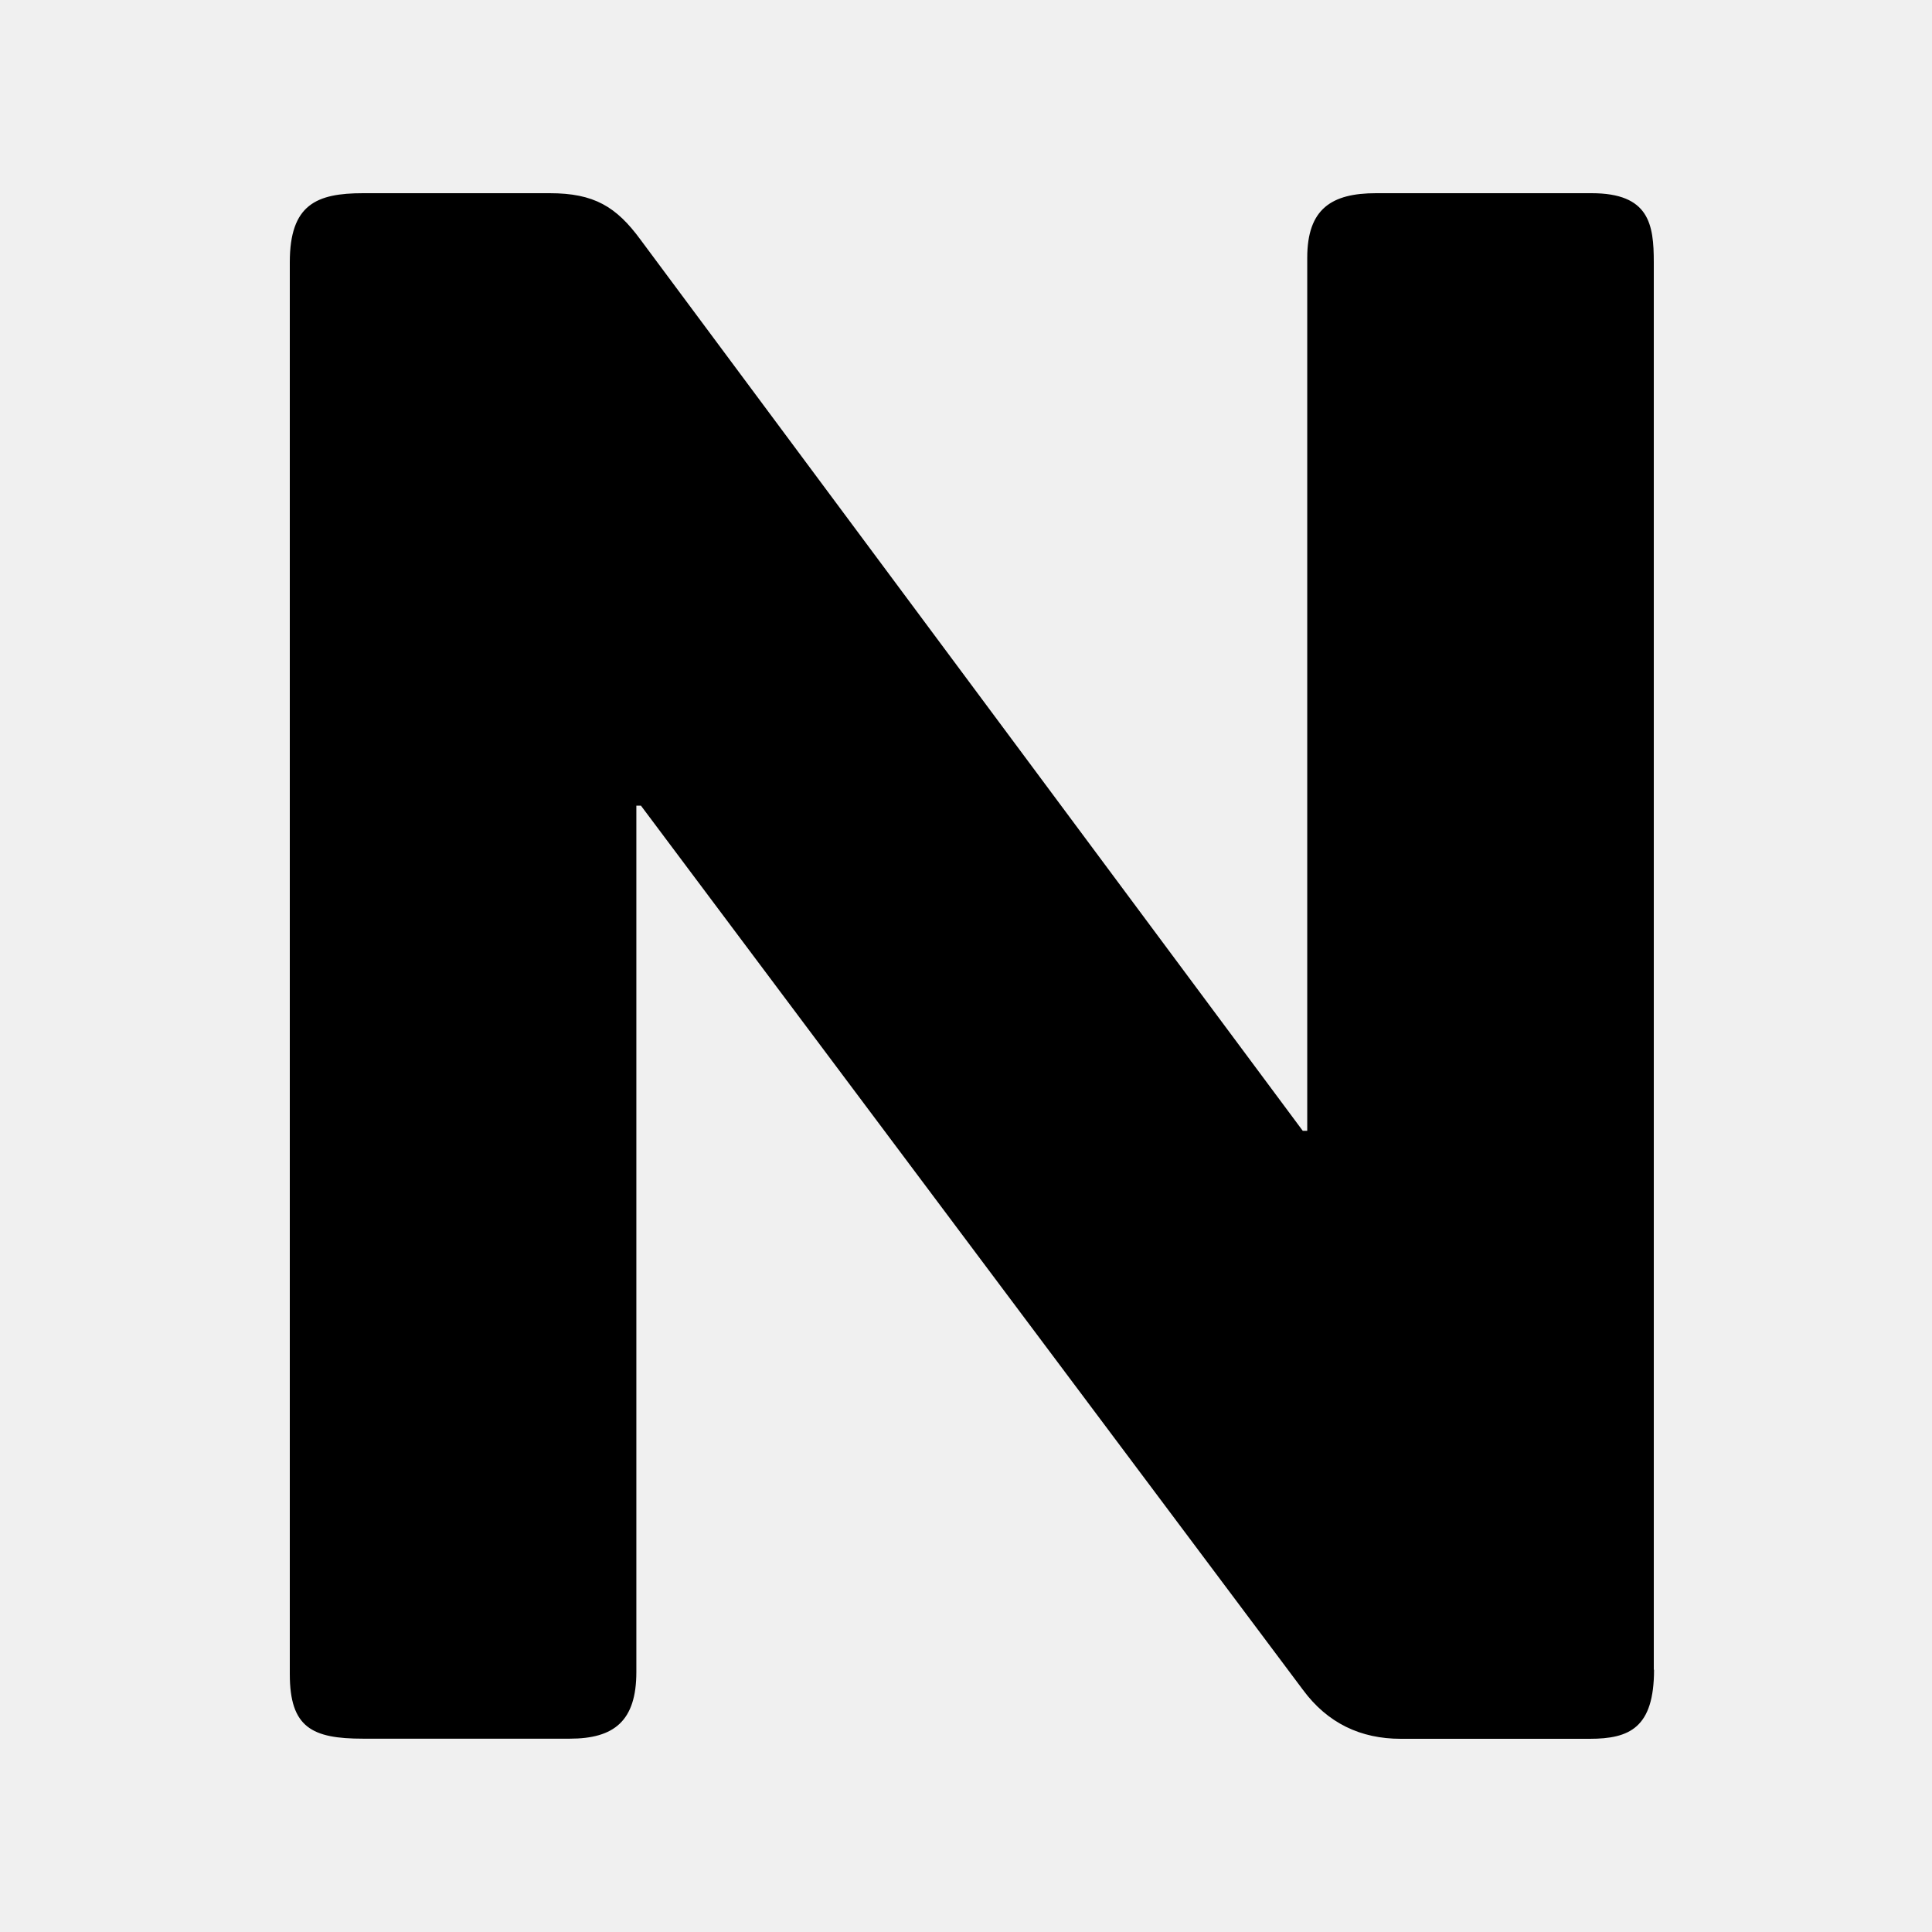
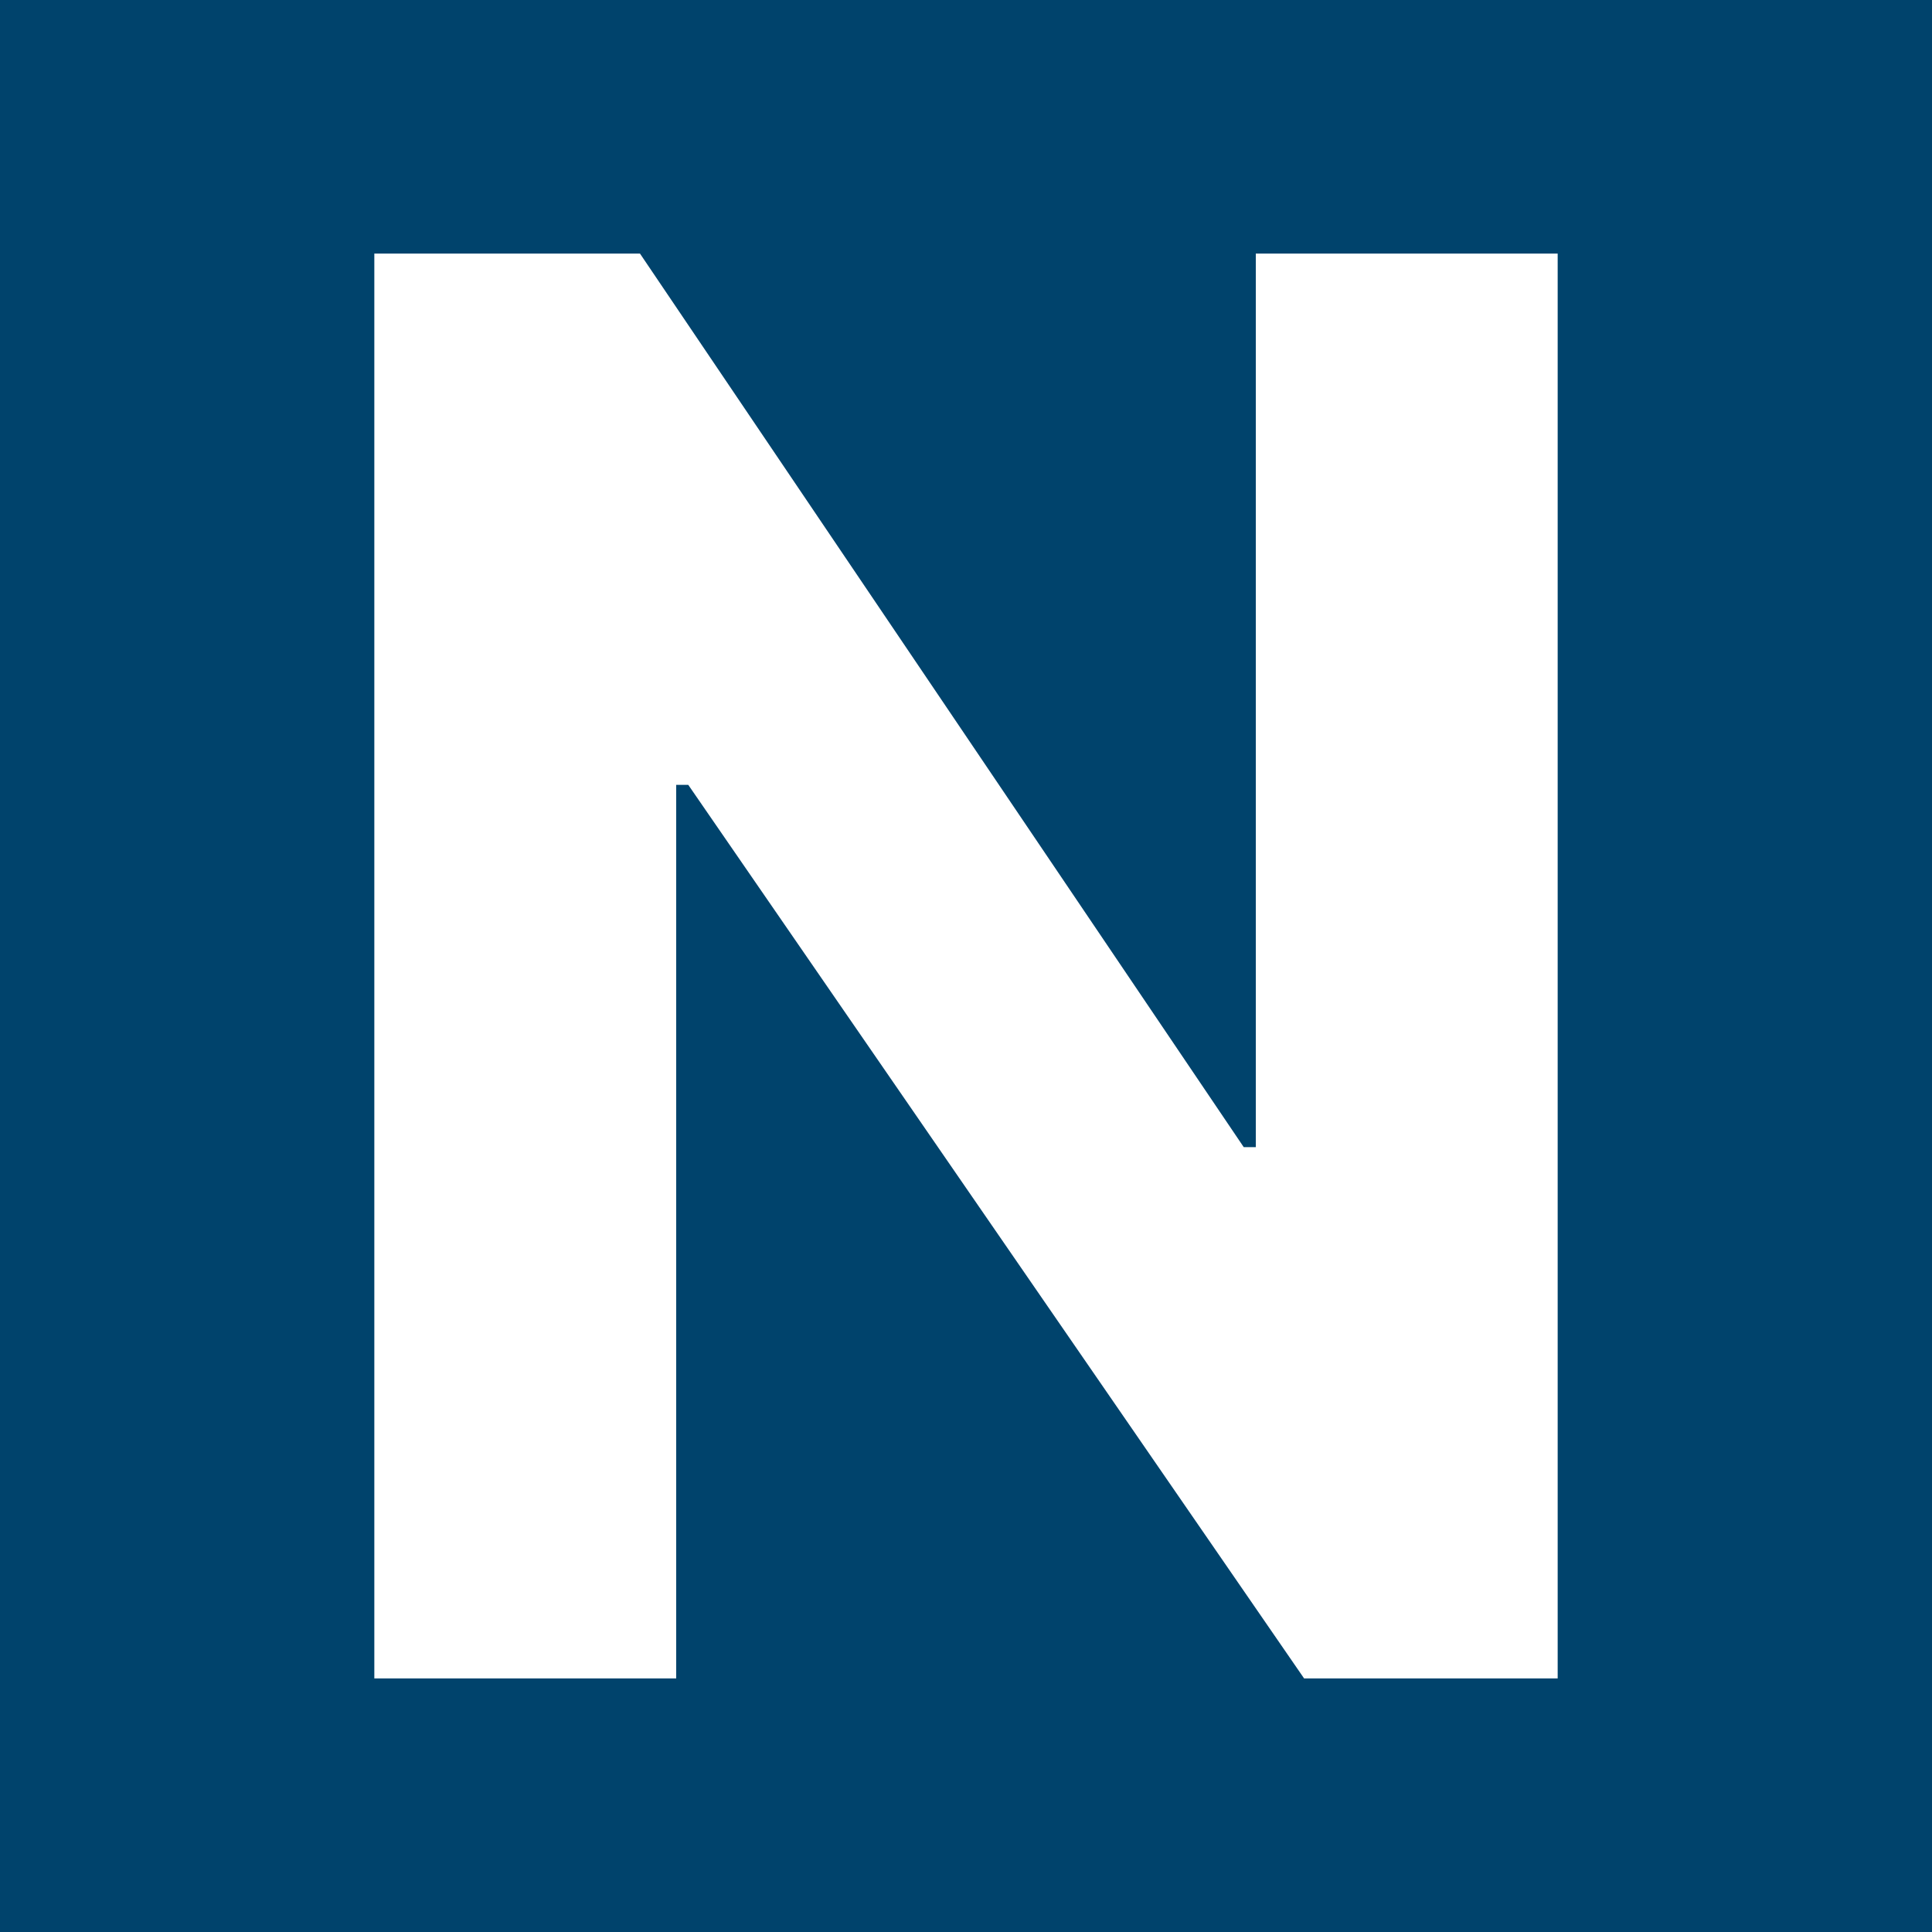
<svg xmlns="http://www.w3.org/2000/svg" width="16" height="16" viewBox="0 0 16 16" fill="none">
-   <path d="M13.698 13.828C13.698 14.308 13.496 14.4 13.165 14.4H11.6C11.269 14.4 10.994 14.271 10.79 13.994L5.308 6.672H5.27V13.847C5.27 14.252 5.086 14.399 4.719 14.399H3.007C2.584 14.399 2.4 14.307 2.4 13.864V2.172C2.4 1.693 2.621 1.6 3.007 1.6H4.552C4.92 1.6 5.104 1.711 5.306 1.987L10.789 9.365H10.826V2.135C10.826 1.729 11.028 1.6 11.396 1.6H13.181C13.659 1.6 13.696 1.858 13.696 2.172V13.828L13.698 13.828Z" fill="black" />
+   <rect width="16" height="16" fill="#00436C" />
+   <polygon class="st1" points="12.9,2.1 12.9,13.9 10.8,13.9 5.7,6.5 5.6,6.5 5.6,13.9 3.1,13.9 3.1,2.1 5.3,2.1 10.3,9.5 10.4,9.5   10.4,2.1 " fill="#FFFFFF" />
</svg>
